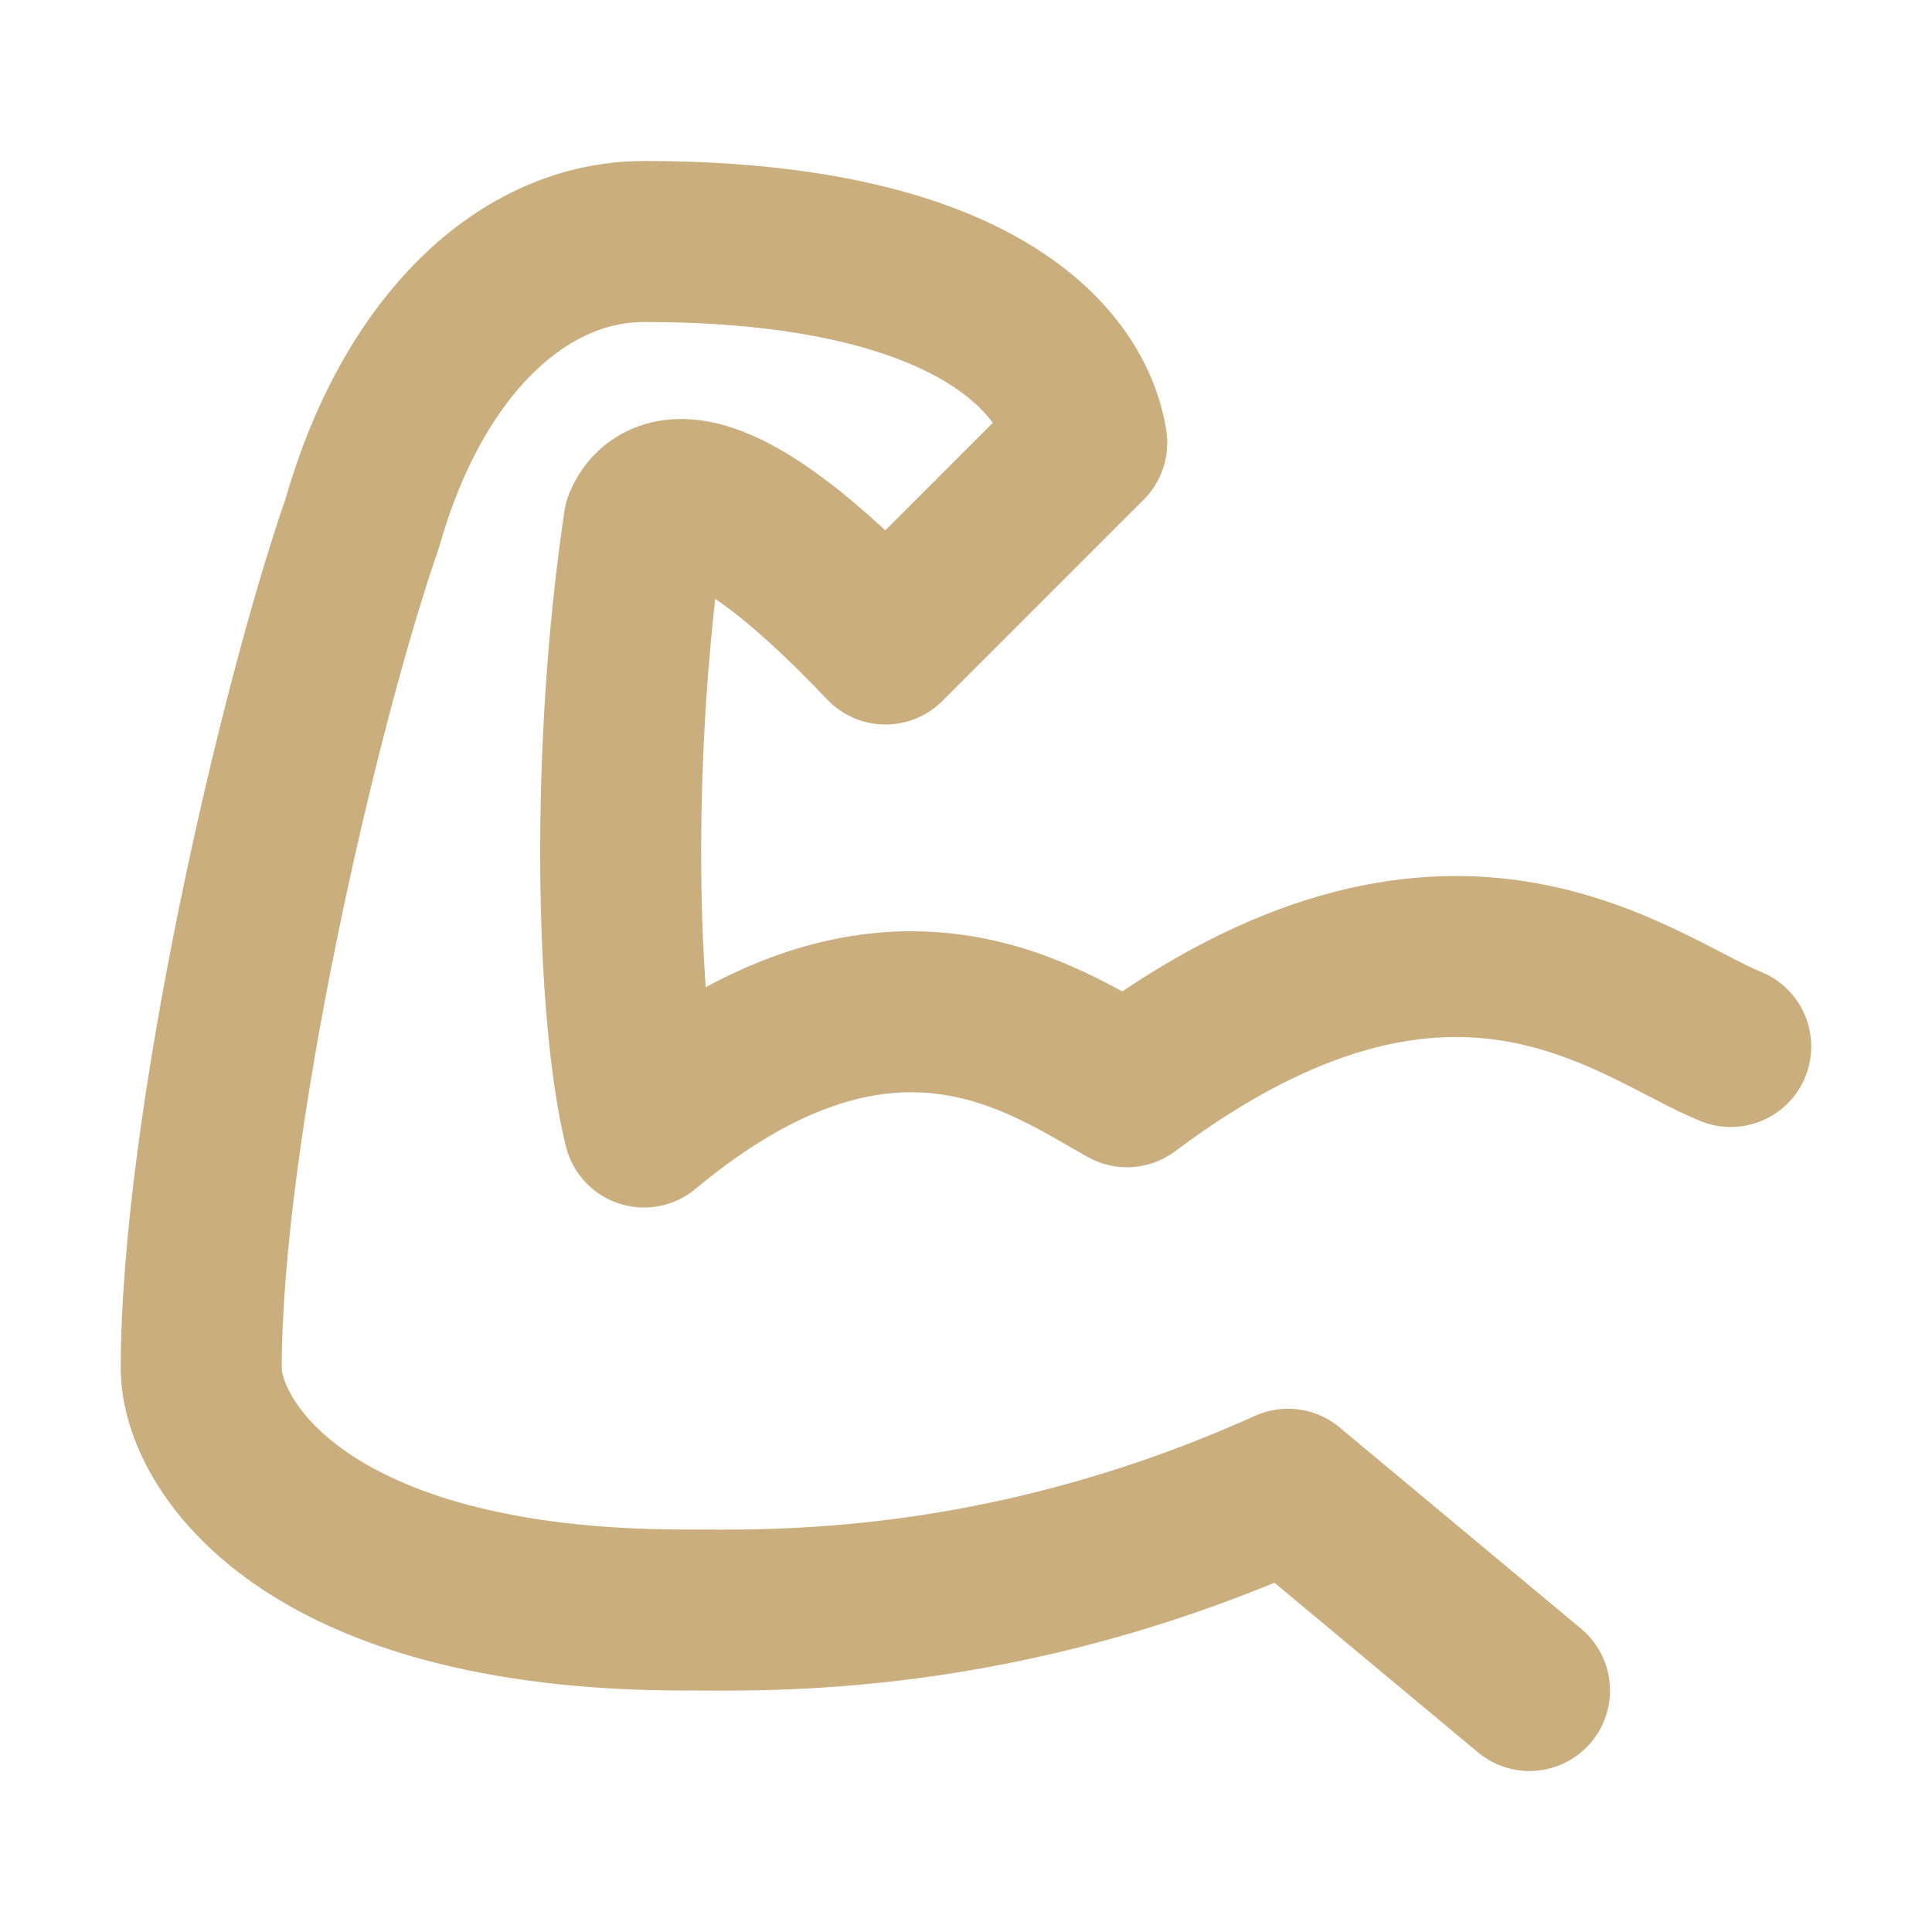
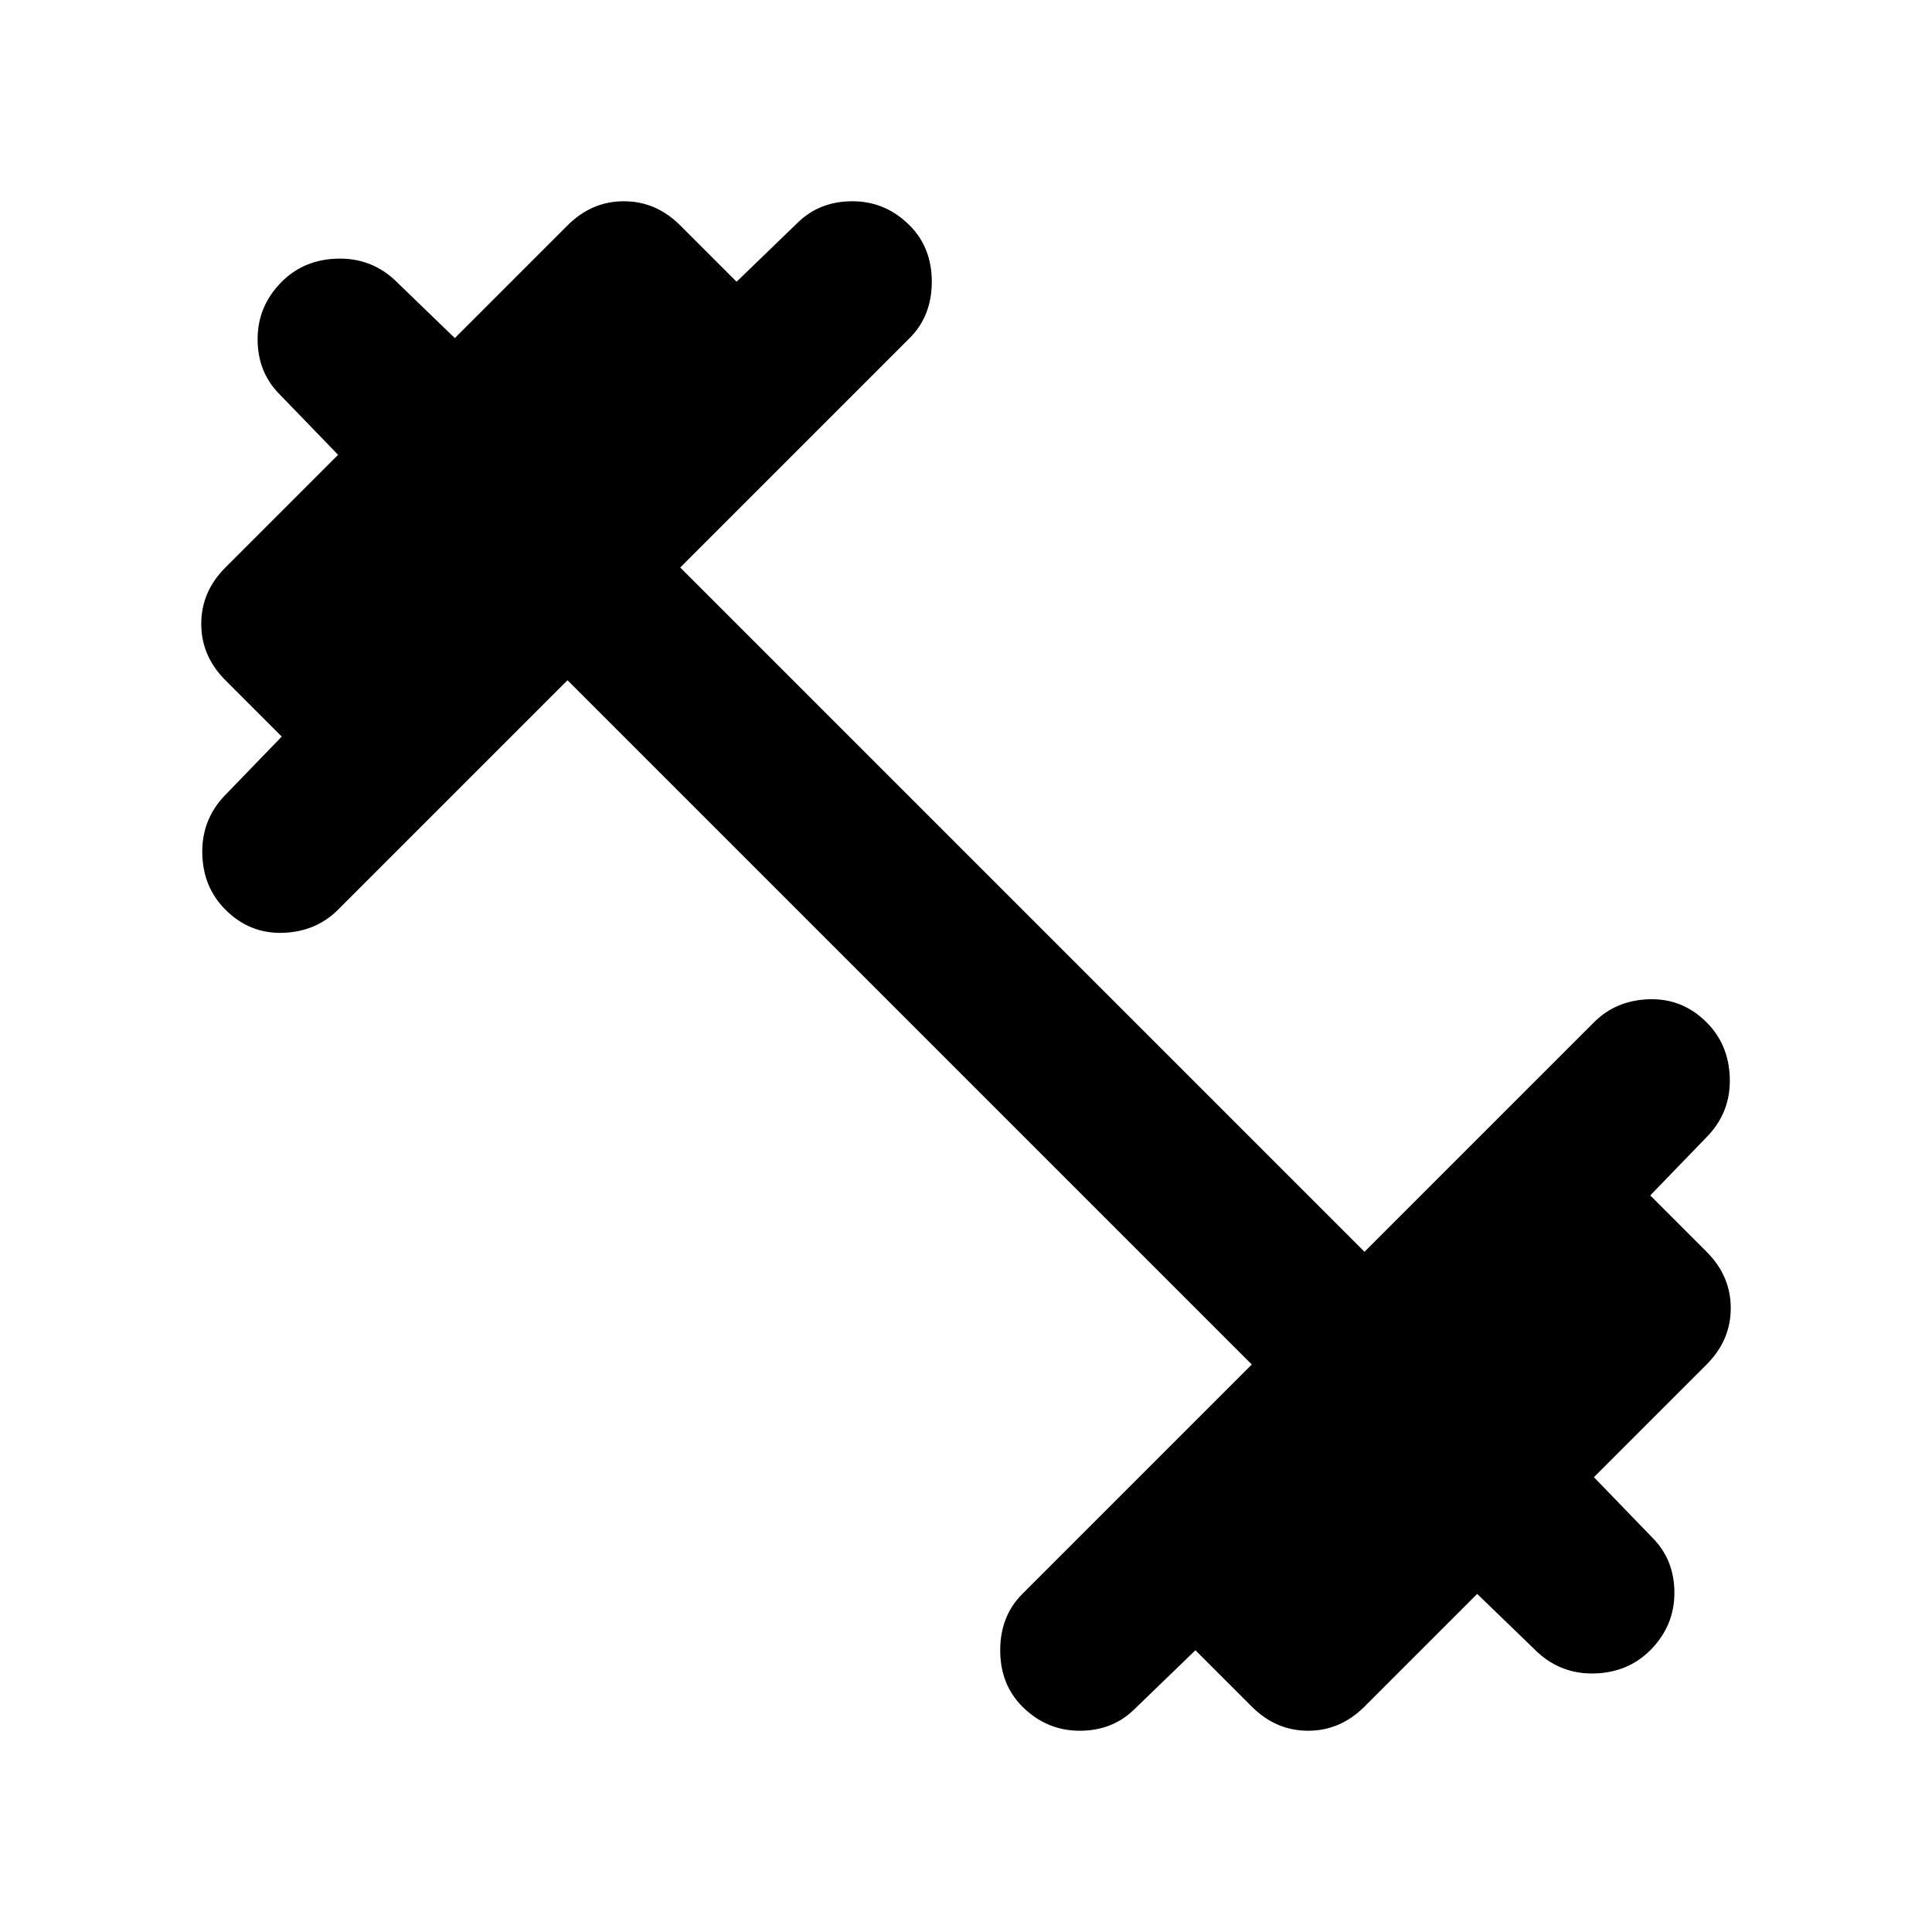
- <svg xmlns="http://www.w3.org/2000/svg" width="1em" height="1em" viewBox="0 0 48 48">
-   <path fill="none" stroke="#caae7d" stroke-linecap="round" stroke-linejoin="round" stroke-width="4" d="M43 26c-2.453-1.008-7-5-15 1c-2.103-1.176-6-4-12 1c-.701-2.856-.841-9.356 0-15c.35-.84 1.794-1.435 6 3l5-5c-.35-2.184-3-5-11-5c-3 0-5.738 2.565-7 7c-1.577 4.535-4 15-4 21c0 1.848 2.5 6 12 6c2 0 7.85.225 15-3l6 5" />
+ <svg xmlns="http://www.w3.org/2000/svg" viewBox="0 0 24 24">
+   <path fill="currentColor" d="M7.05 8.45L4.2 11.3q-.275.275-.687.288T2.8 11.3q-.275-.275-.287-.687t.262-.713l.725-.75l-.7-.7q-.3-.3-.3-.7t.3-.7l1.4-1.4l-.725-.75Q3.2 4.625 3.2 4.213t.3-.713q.275-.275.688-.287t.712.262l.75.725l1.4-1.4q.3-.3.7-.3t.7.3l.7.7l.75-.725q.275-.275.688-.275t.712.3q.275.275.275.7t-.275.7L8.45 7.05l8.5 8.5l2.85-2.85q.275-.275.688-.287t.712.287q.275.275.288.688t-.263.712l-.725.75l.7.7q.3.3.3.7t-.3.7l-1.4 1.4l.725.75q.275.275.275.687t-.3.713q-.275.275-.687.288t-.713-.263l-.75-.725l-1.4 1.4q-.3.3-.7.3t-.7-.3l-.7-.7l-.75.725q-.275.275-.687.275t-.713-.3q-.275-.275-.275-.7t.275-.7l2.85-2.85z" />
</svg>
